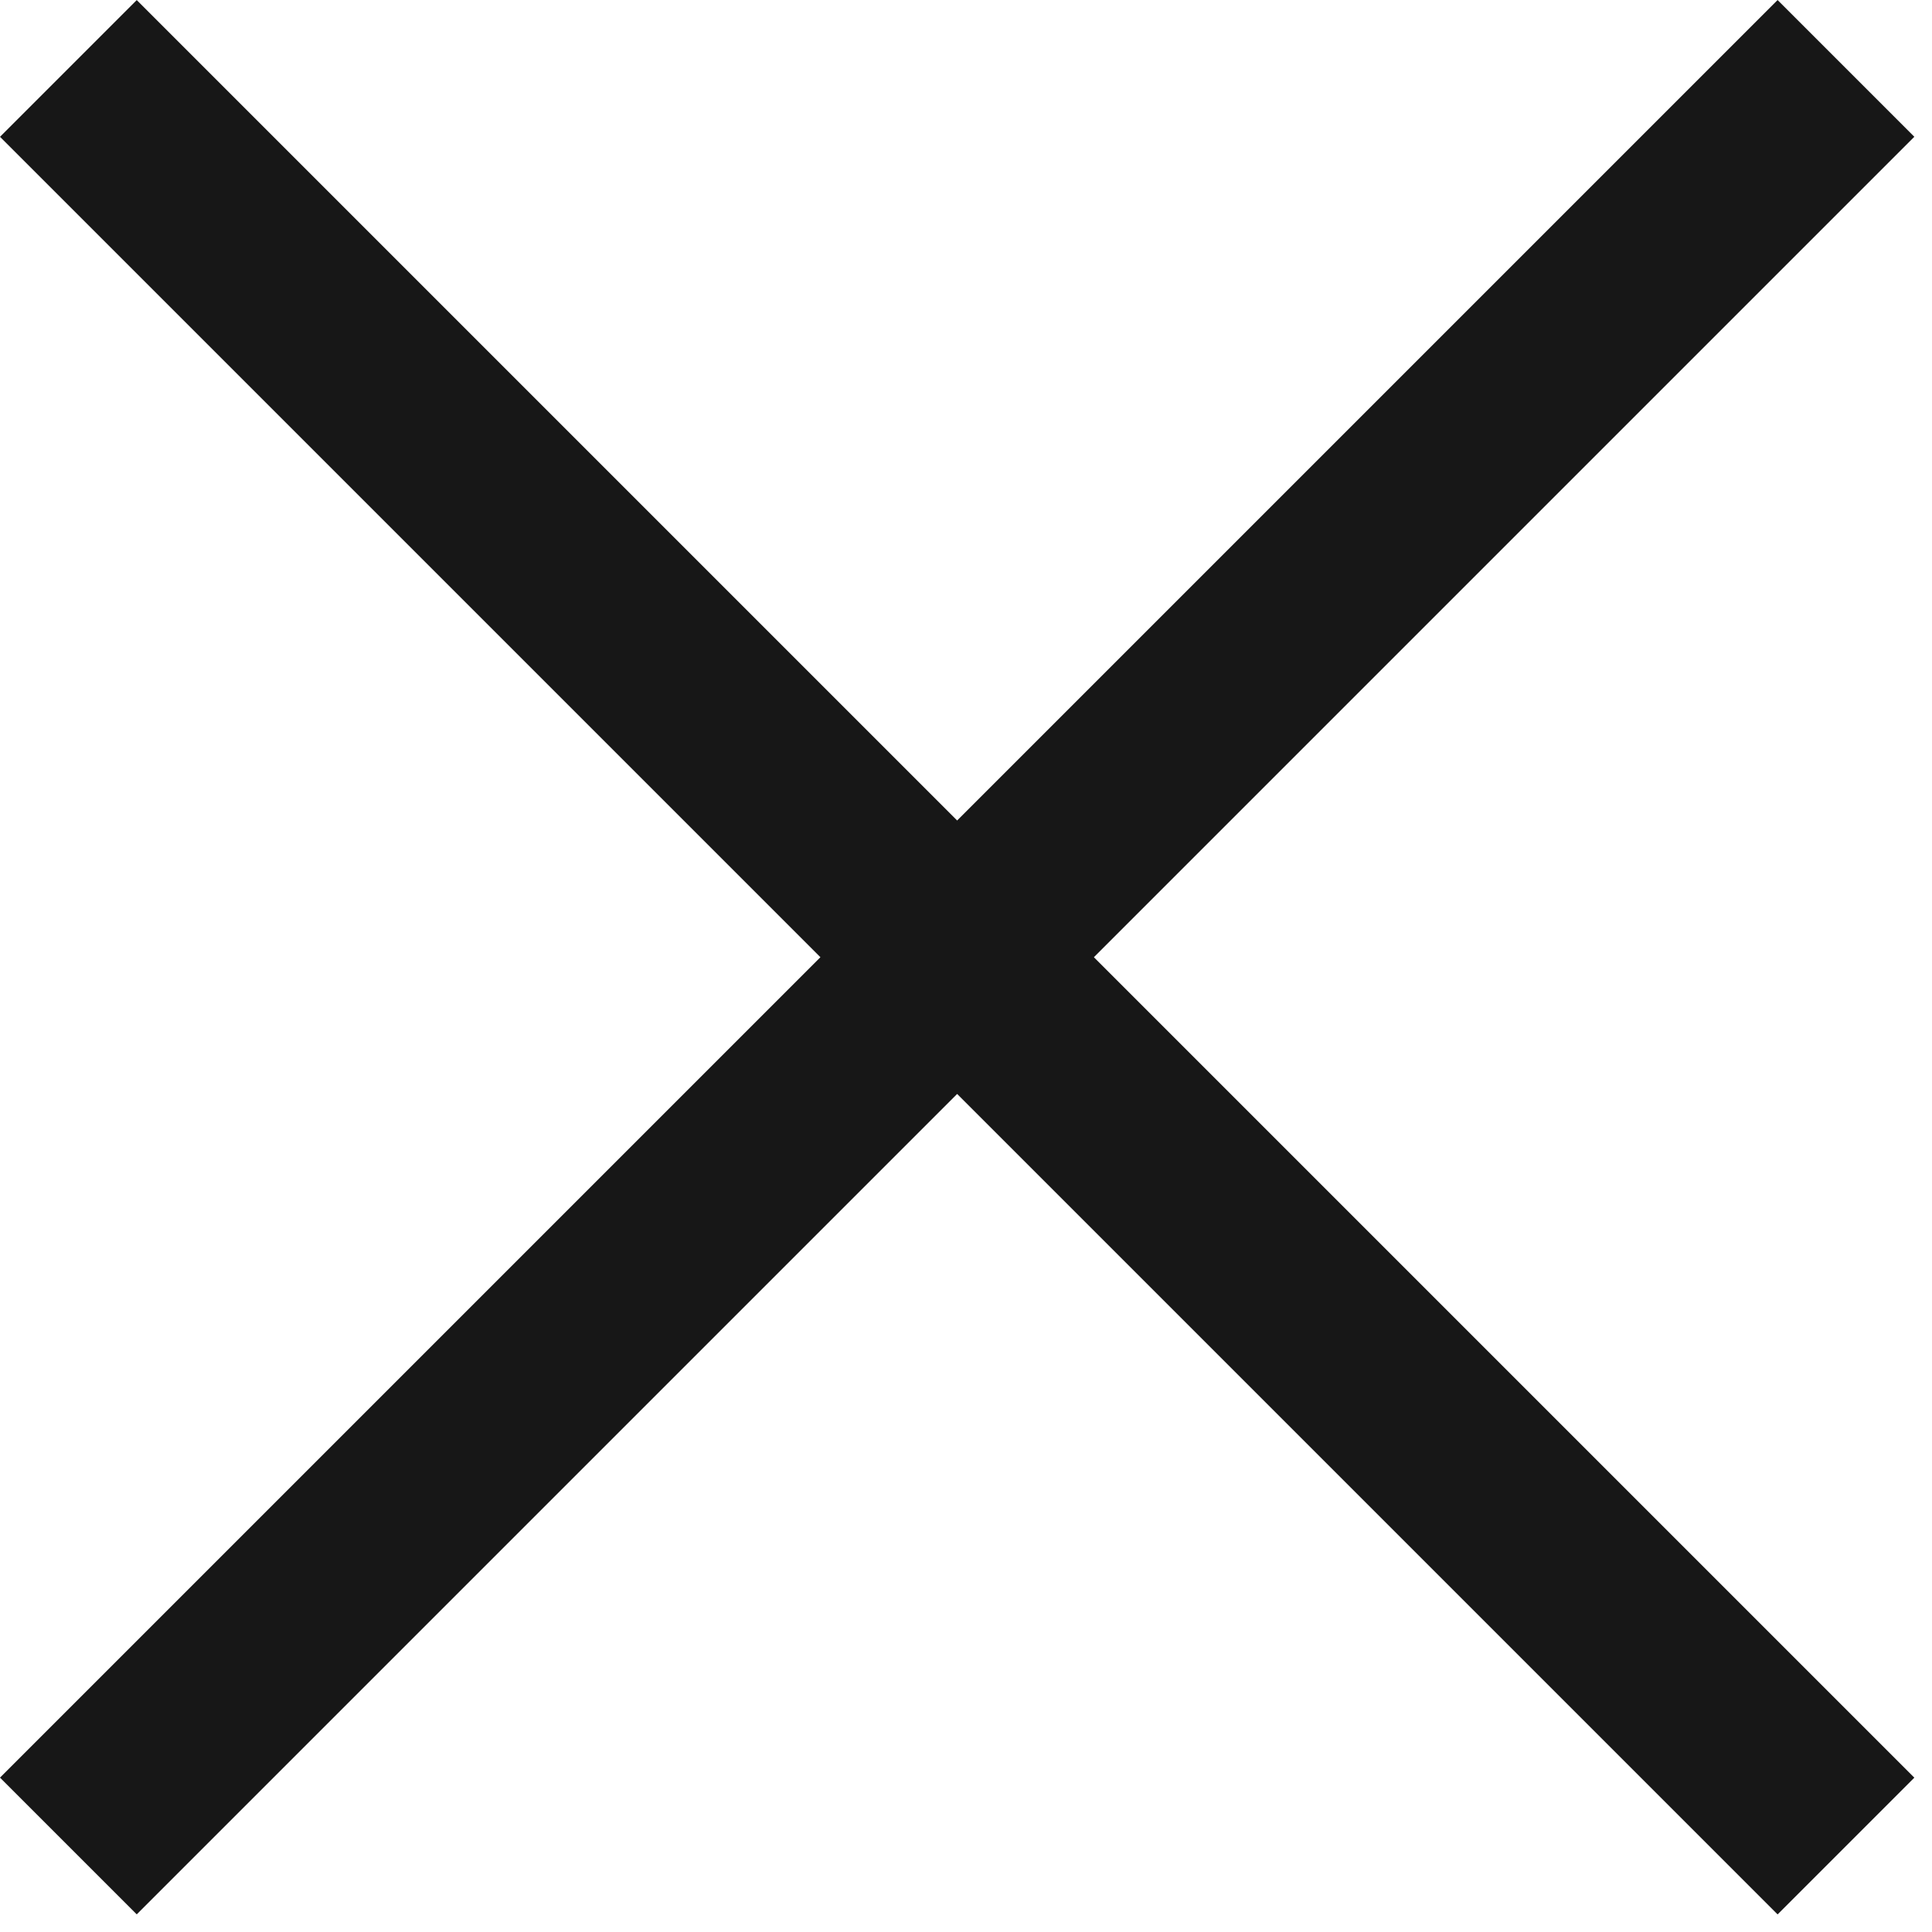
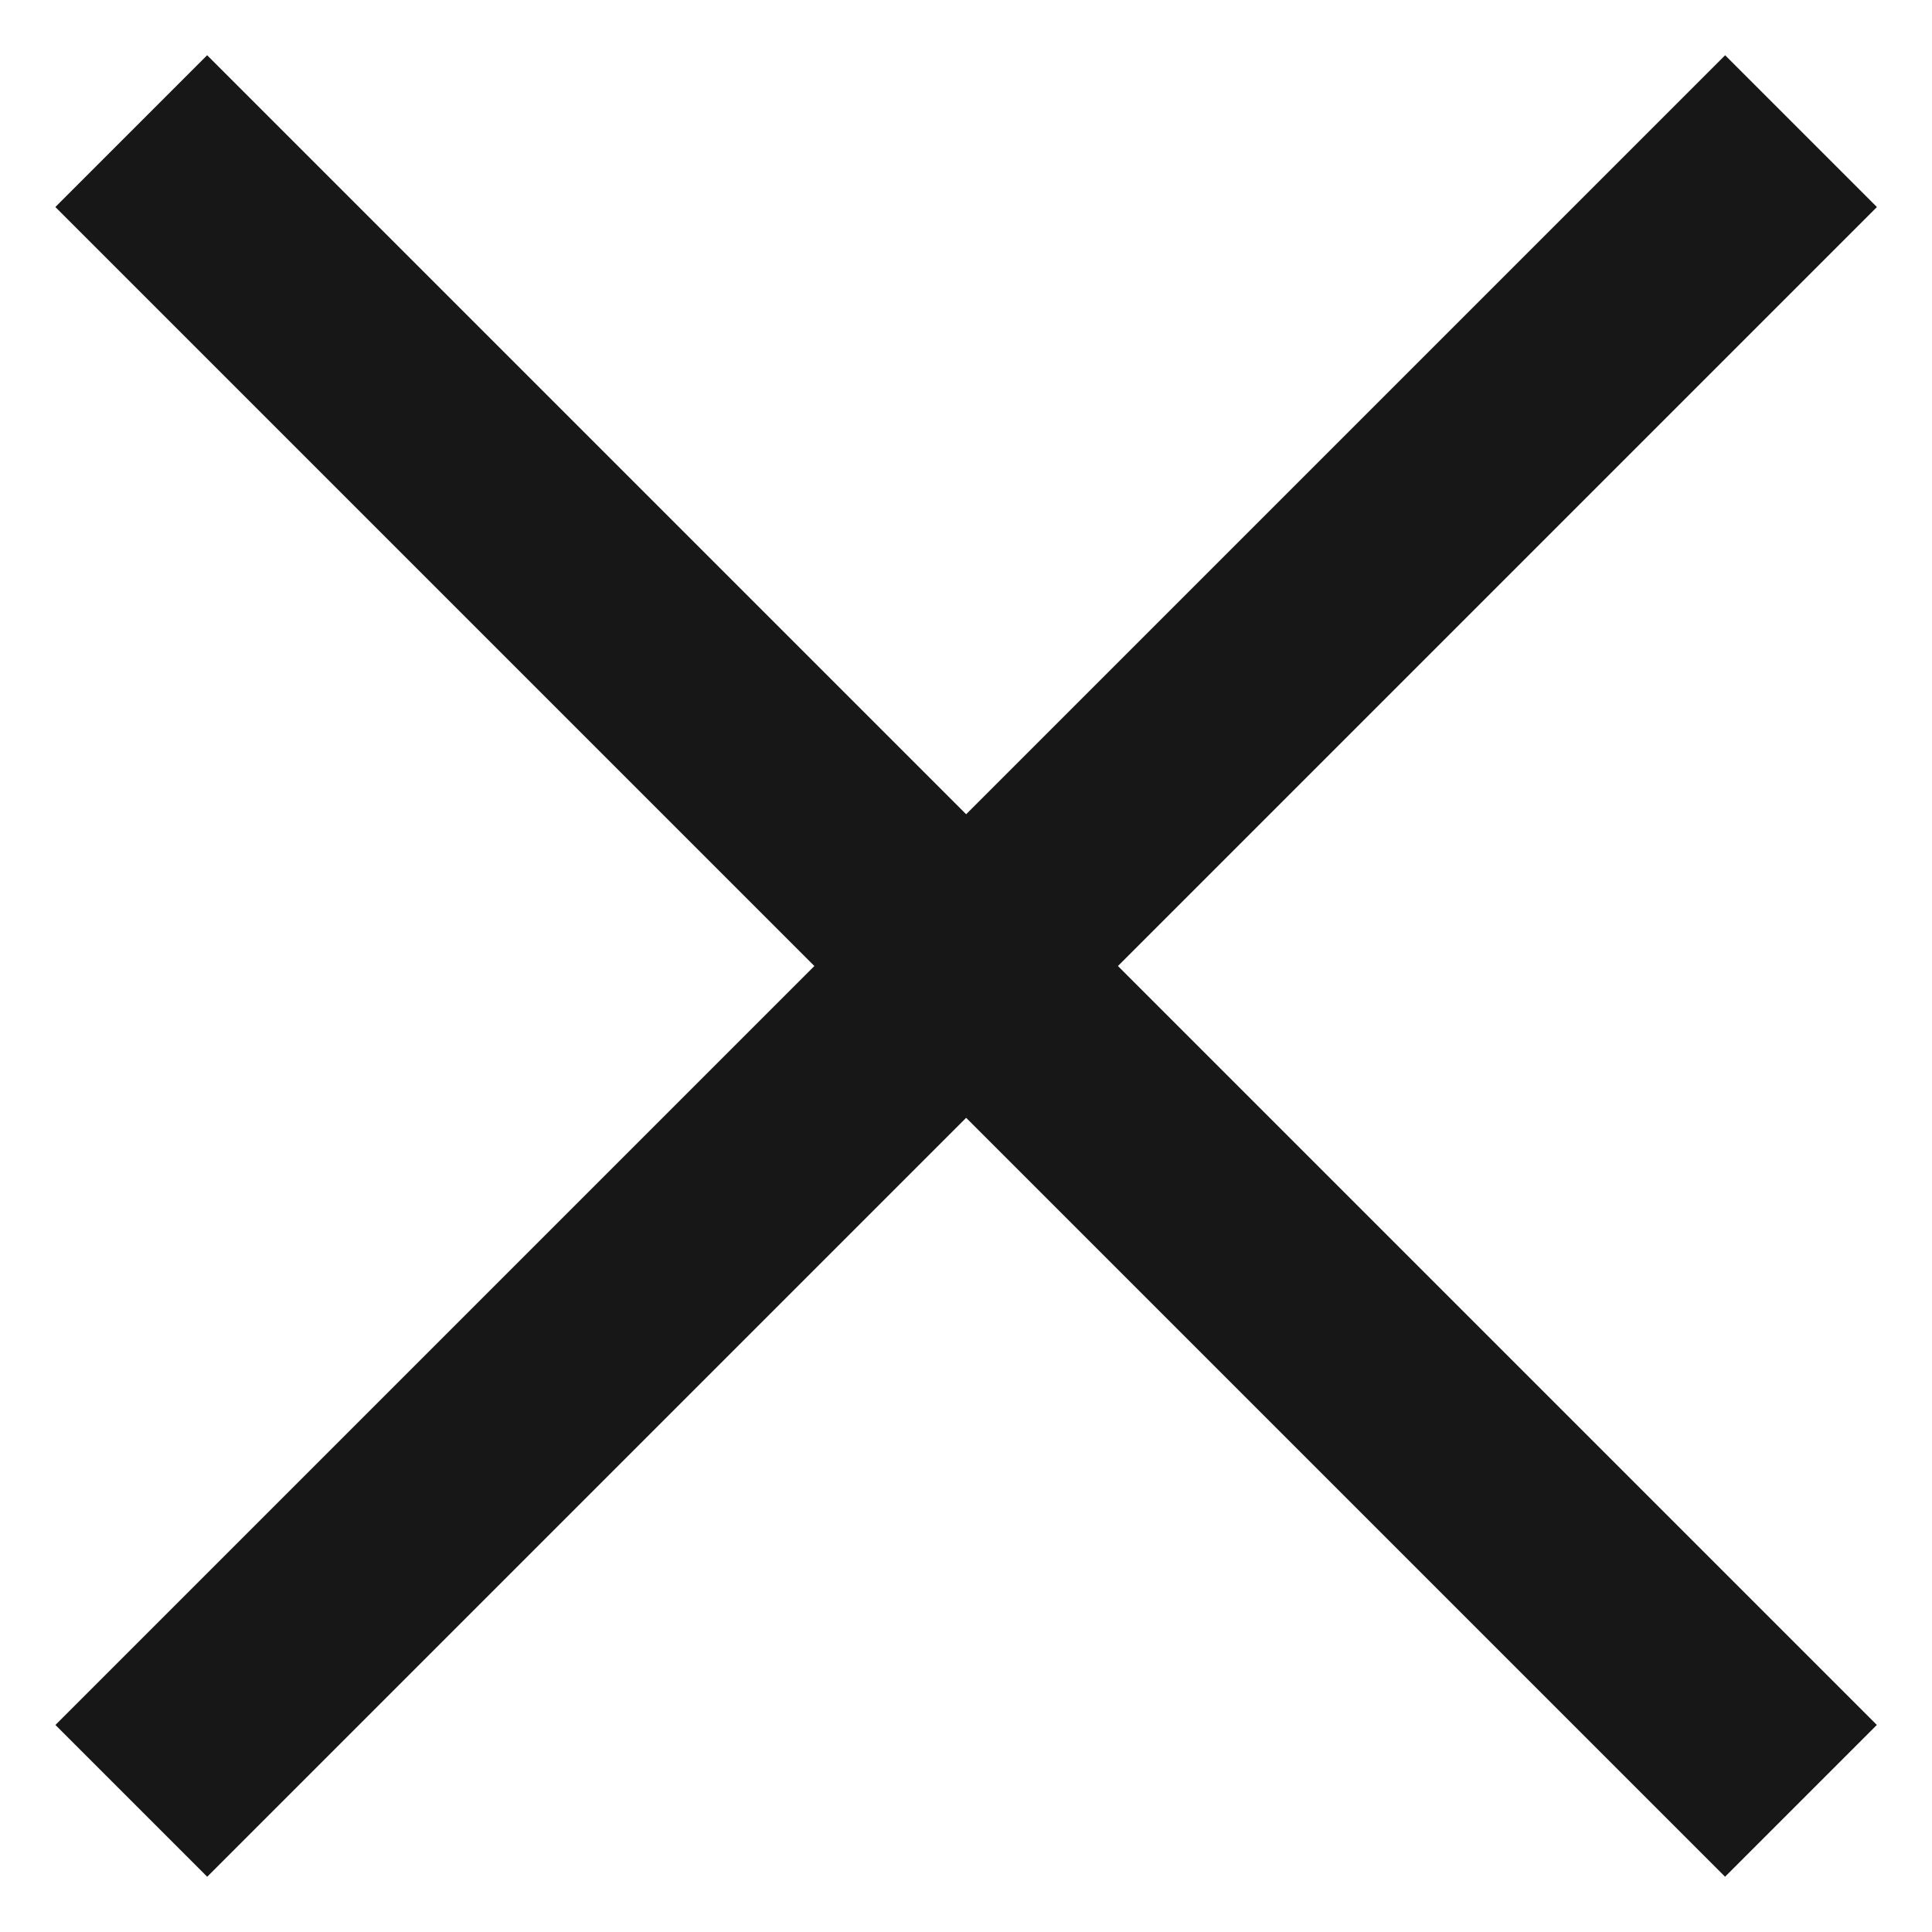
- <svg xmlns="http://www.w3.org/2000/svg" width="11" height="11" viewBox="0 0 11 11" fill="none">
-   <rect y="10.121" width="14.313" height="1.101" transform="rotate(-45 0 10.121)" fill="#171717" />
-   <rect x="10.121" y="10.899" width="14.313" height="1.101" transform="rotate(-135 10.1211 10.8994)" fill="#171717" />
+ <svg xmlns="http://www.w3.org/2000/svg" width="9" height="9" viewBox="0 0 9 9" fill="none">
+   <rect x="0.258" y="8.036" width="11" height="1" transform="rotate(-45 0.257568 8.03552)" fill="#171717" />
+   <rect x="8.035" y="8.743" width="11" height="1" transform="rotate(-135 8.0354 8.74255)" fill="#171717" />
</svg>
